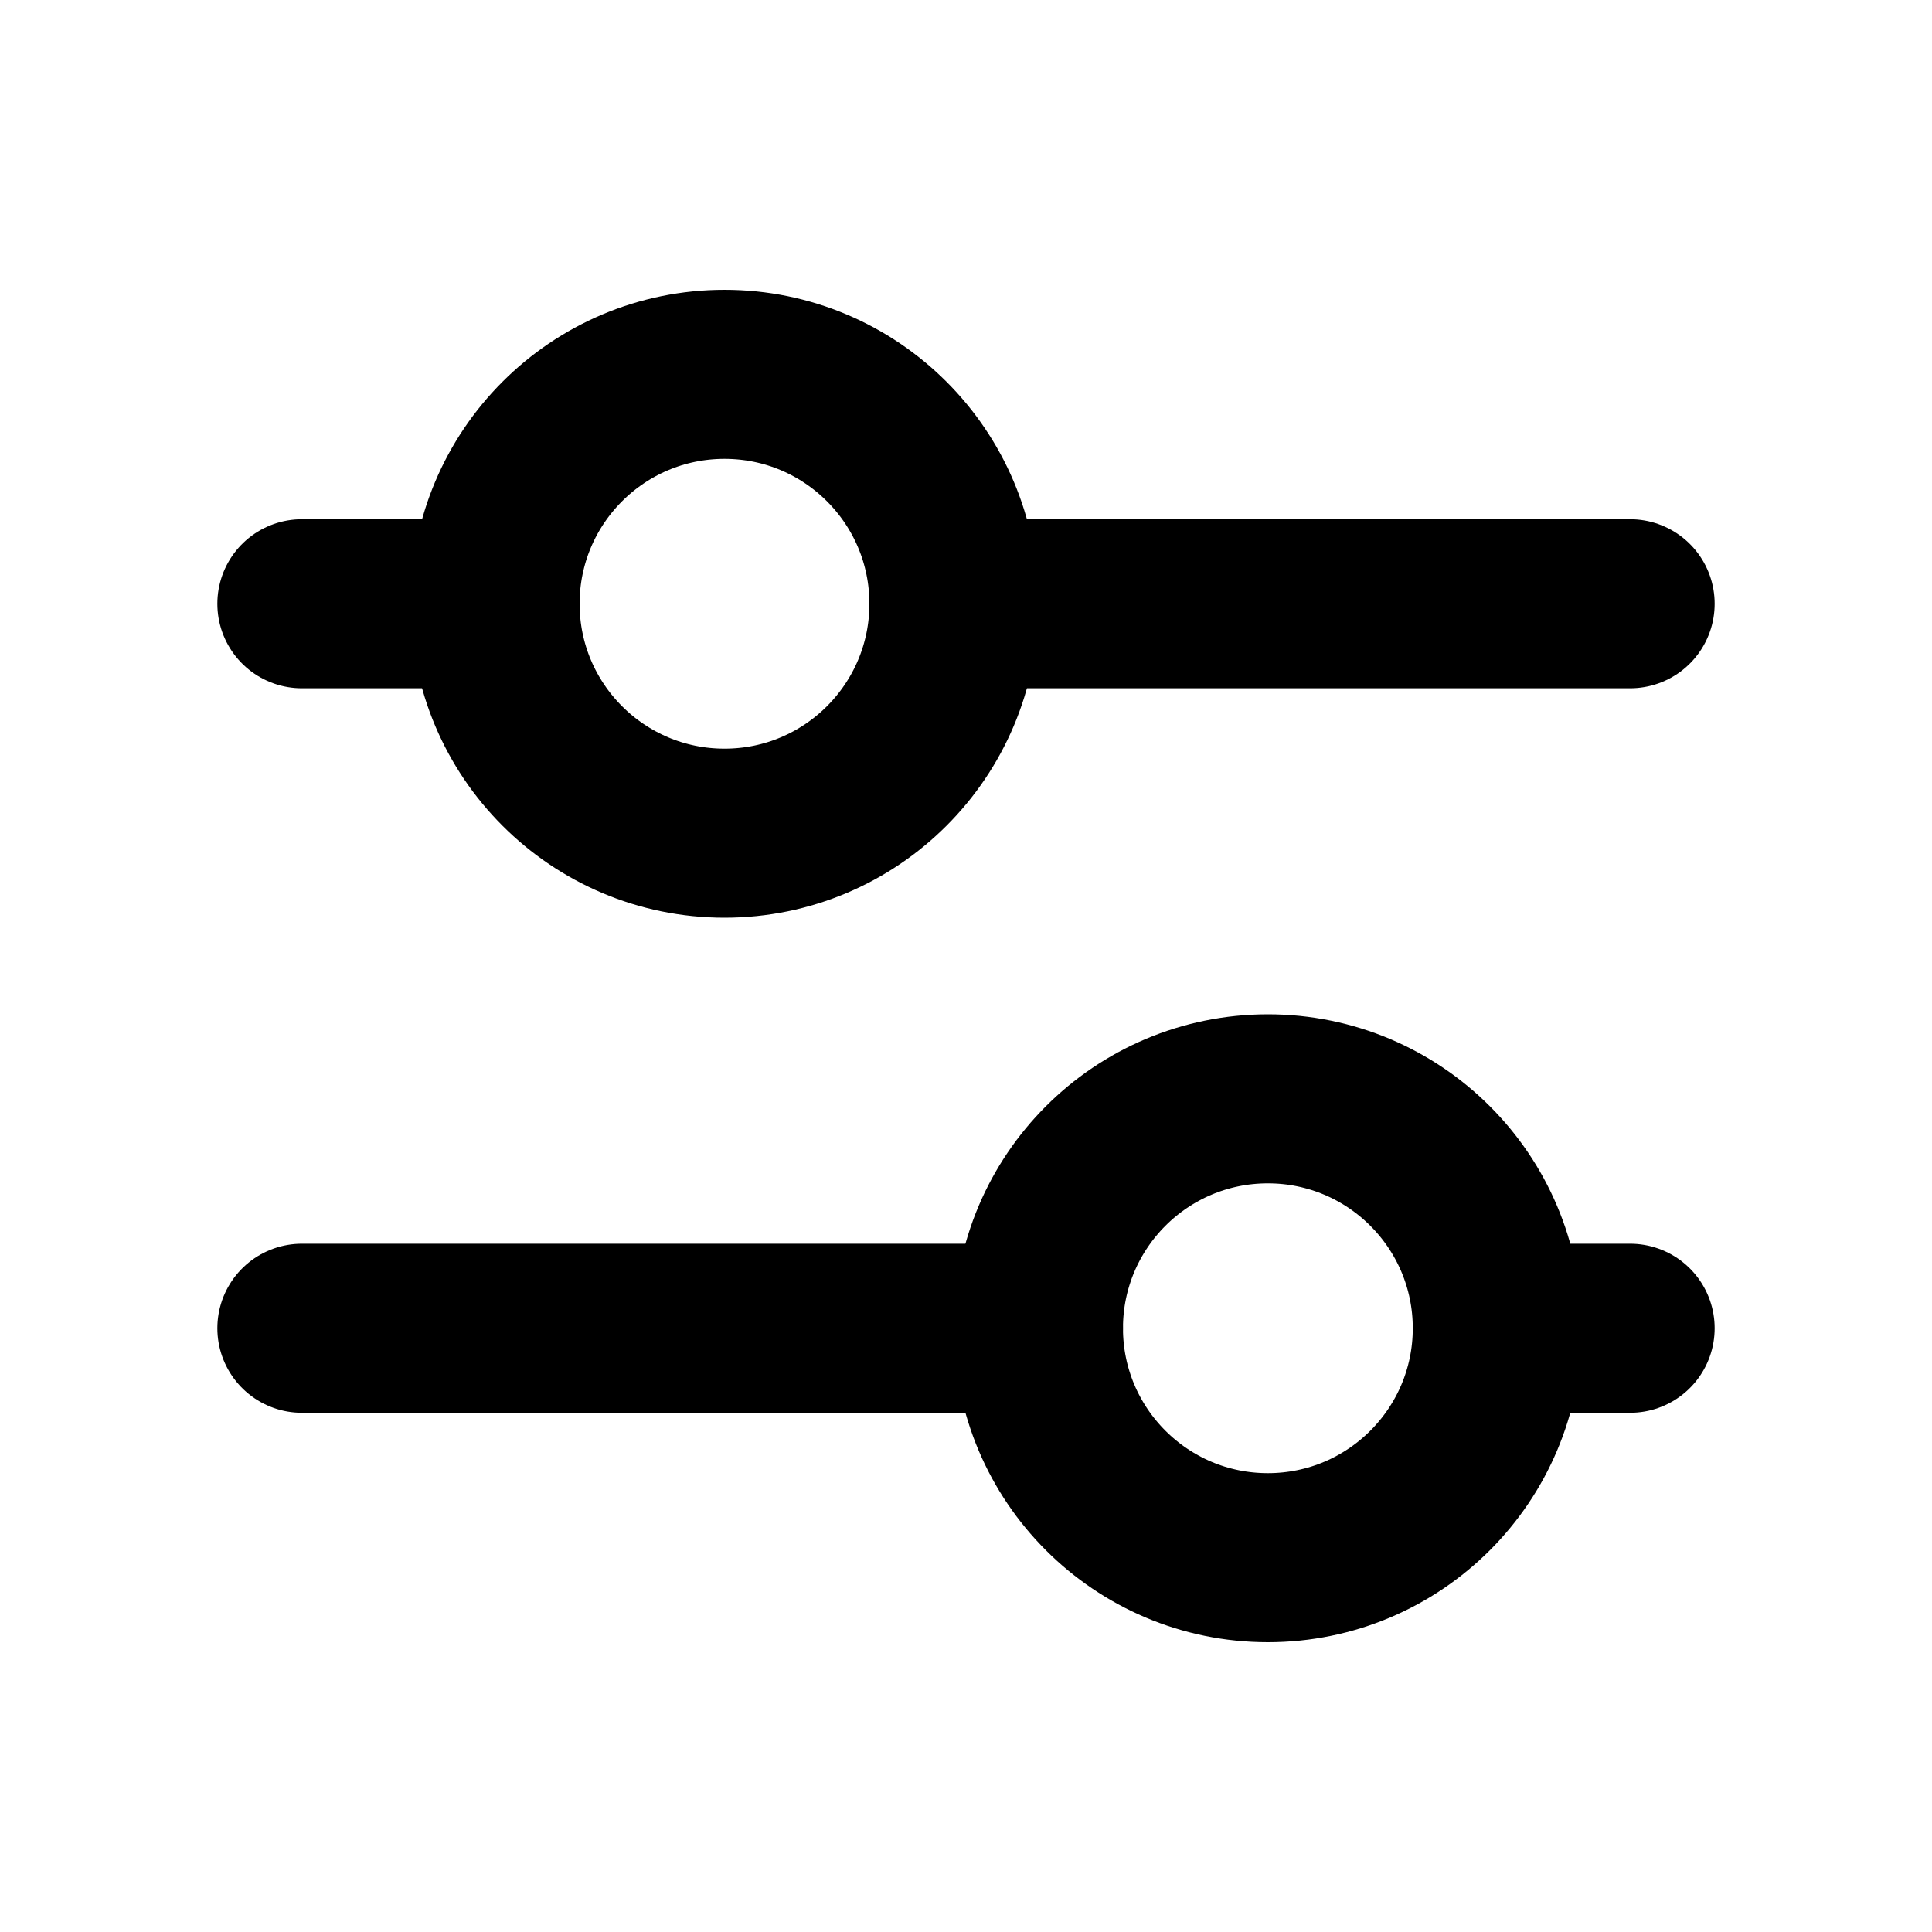
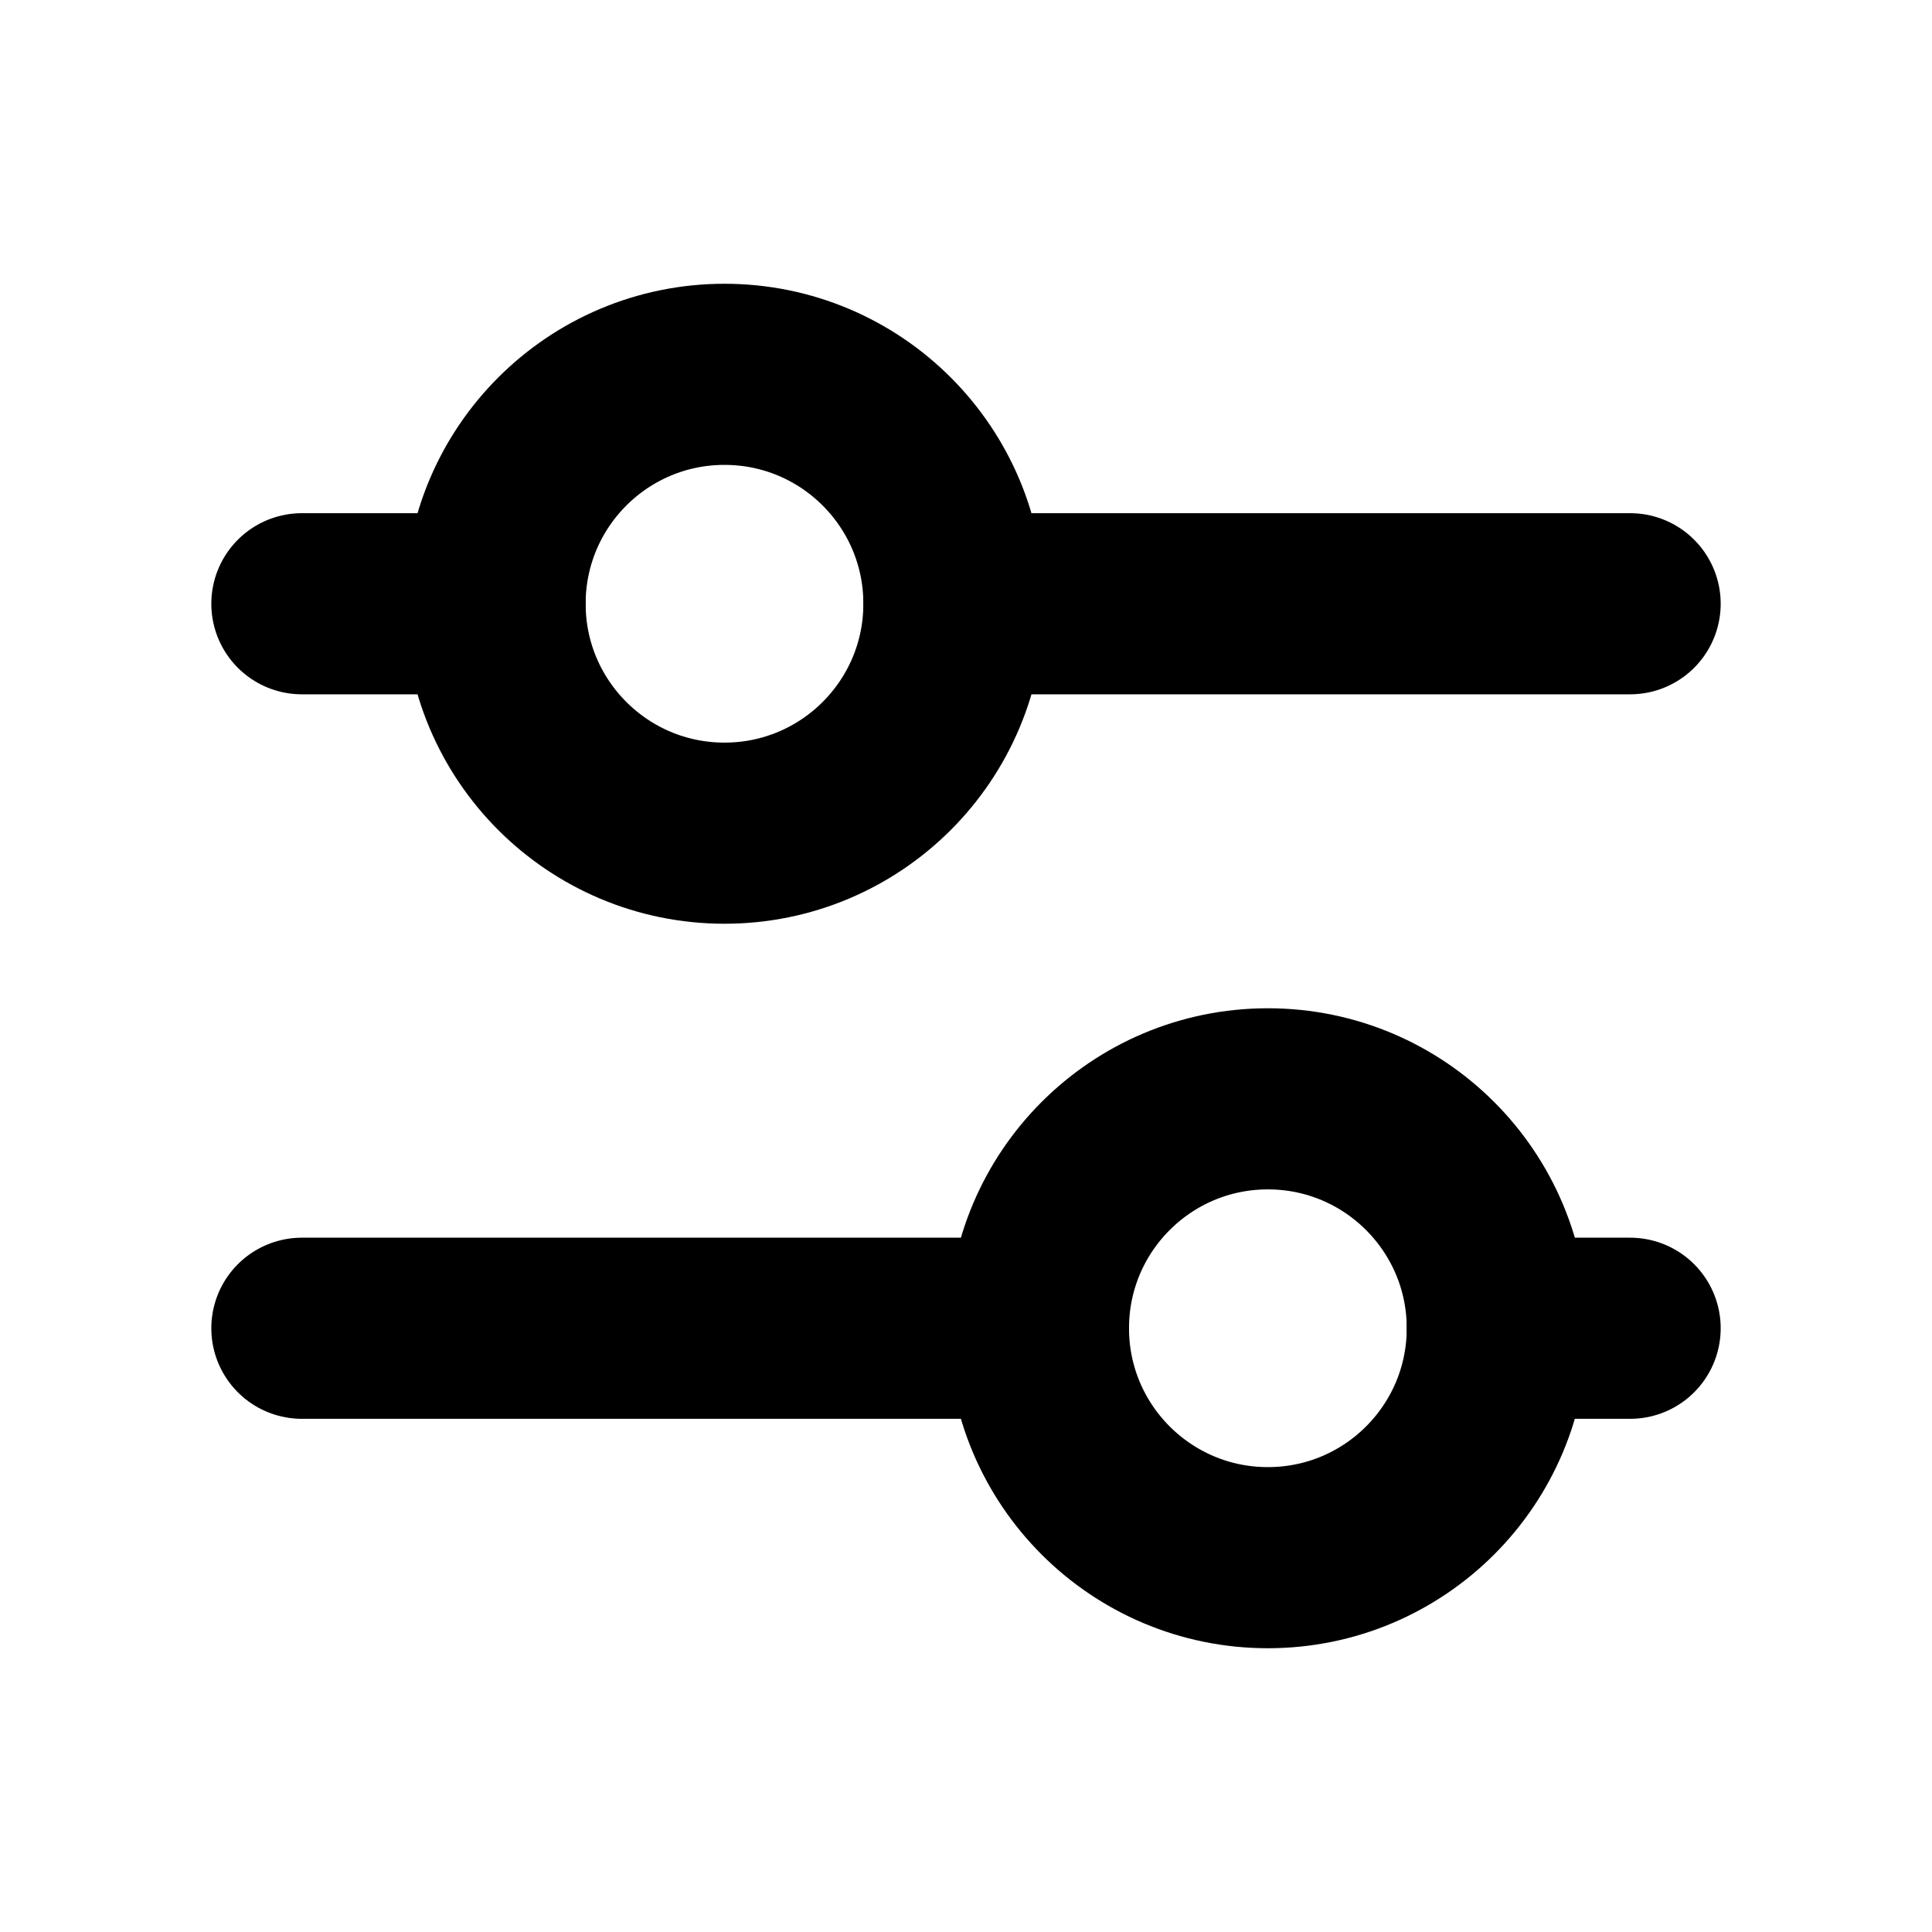
<svg xmlns="http://www.w3.org/2000/svg" width="16" height="16" viewBox="0 0 16 16">
-   <g stroke="#000" stroke-width="1.4" fill="none" stroke-linecap="round">
+   <g fill="none" stroke="currentColor" stroke-width="1.5" stroke-linecap="round" stroke-linejoin="round">
    <path d="M2.5 5h1.6M7.9 5h5.6M2.5 11h6.1M12.4 11h1.1" />
    <circle cx="6" cy="5" r="1.9" />
    <circle cx="10.5" cy="11" r="1.9" />
  </g>
</svg>
